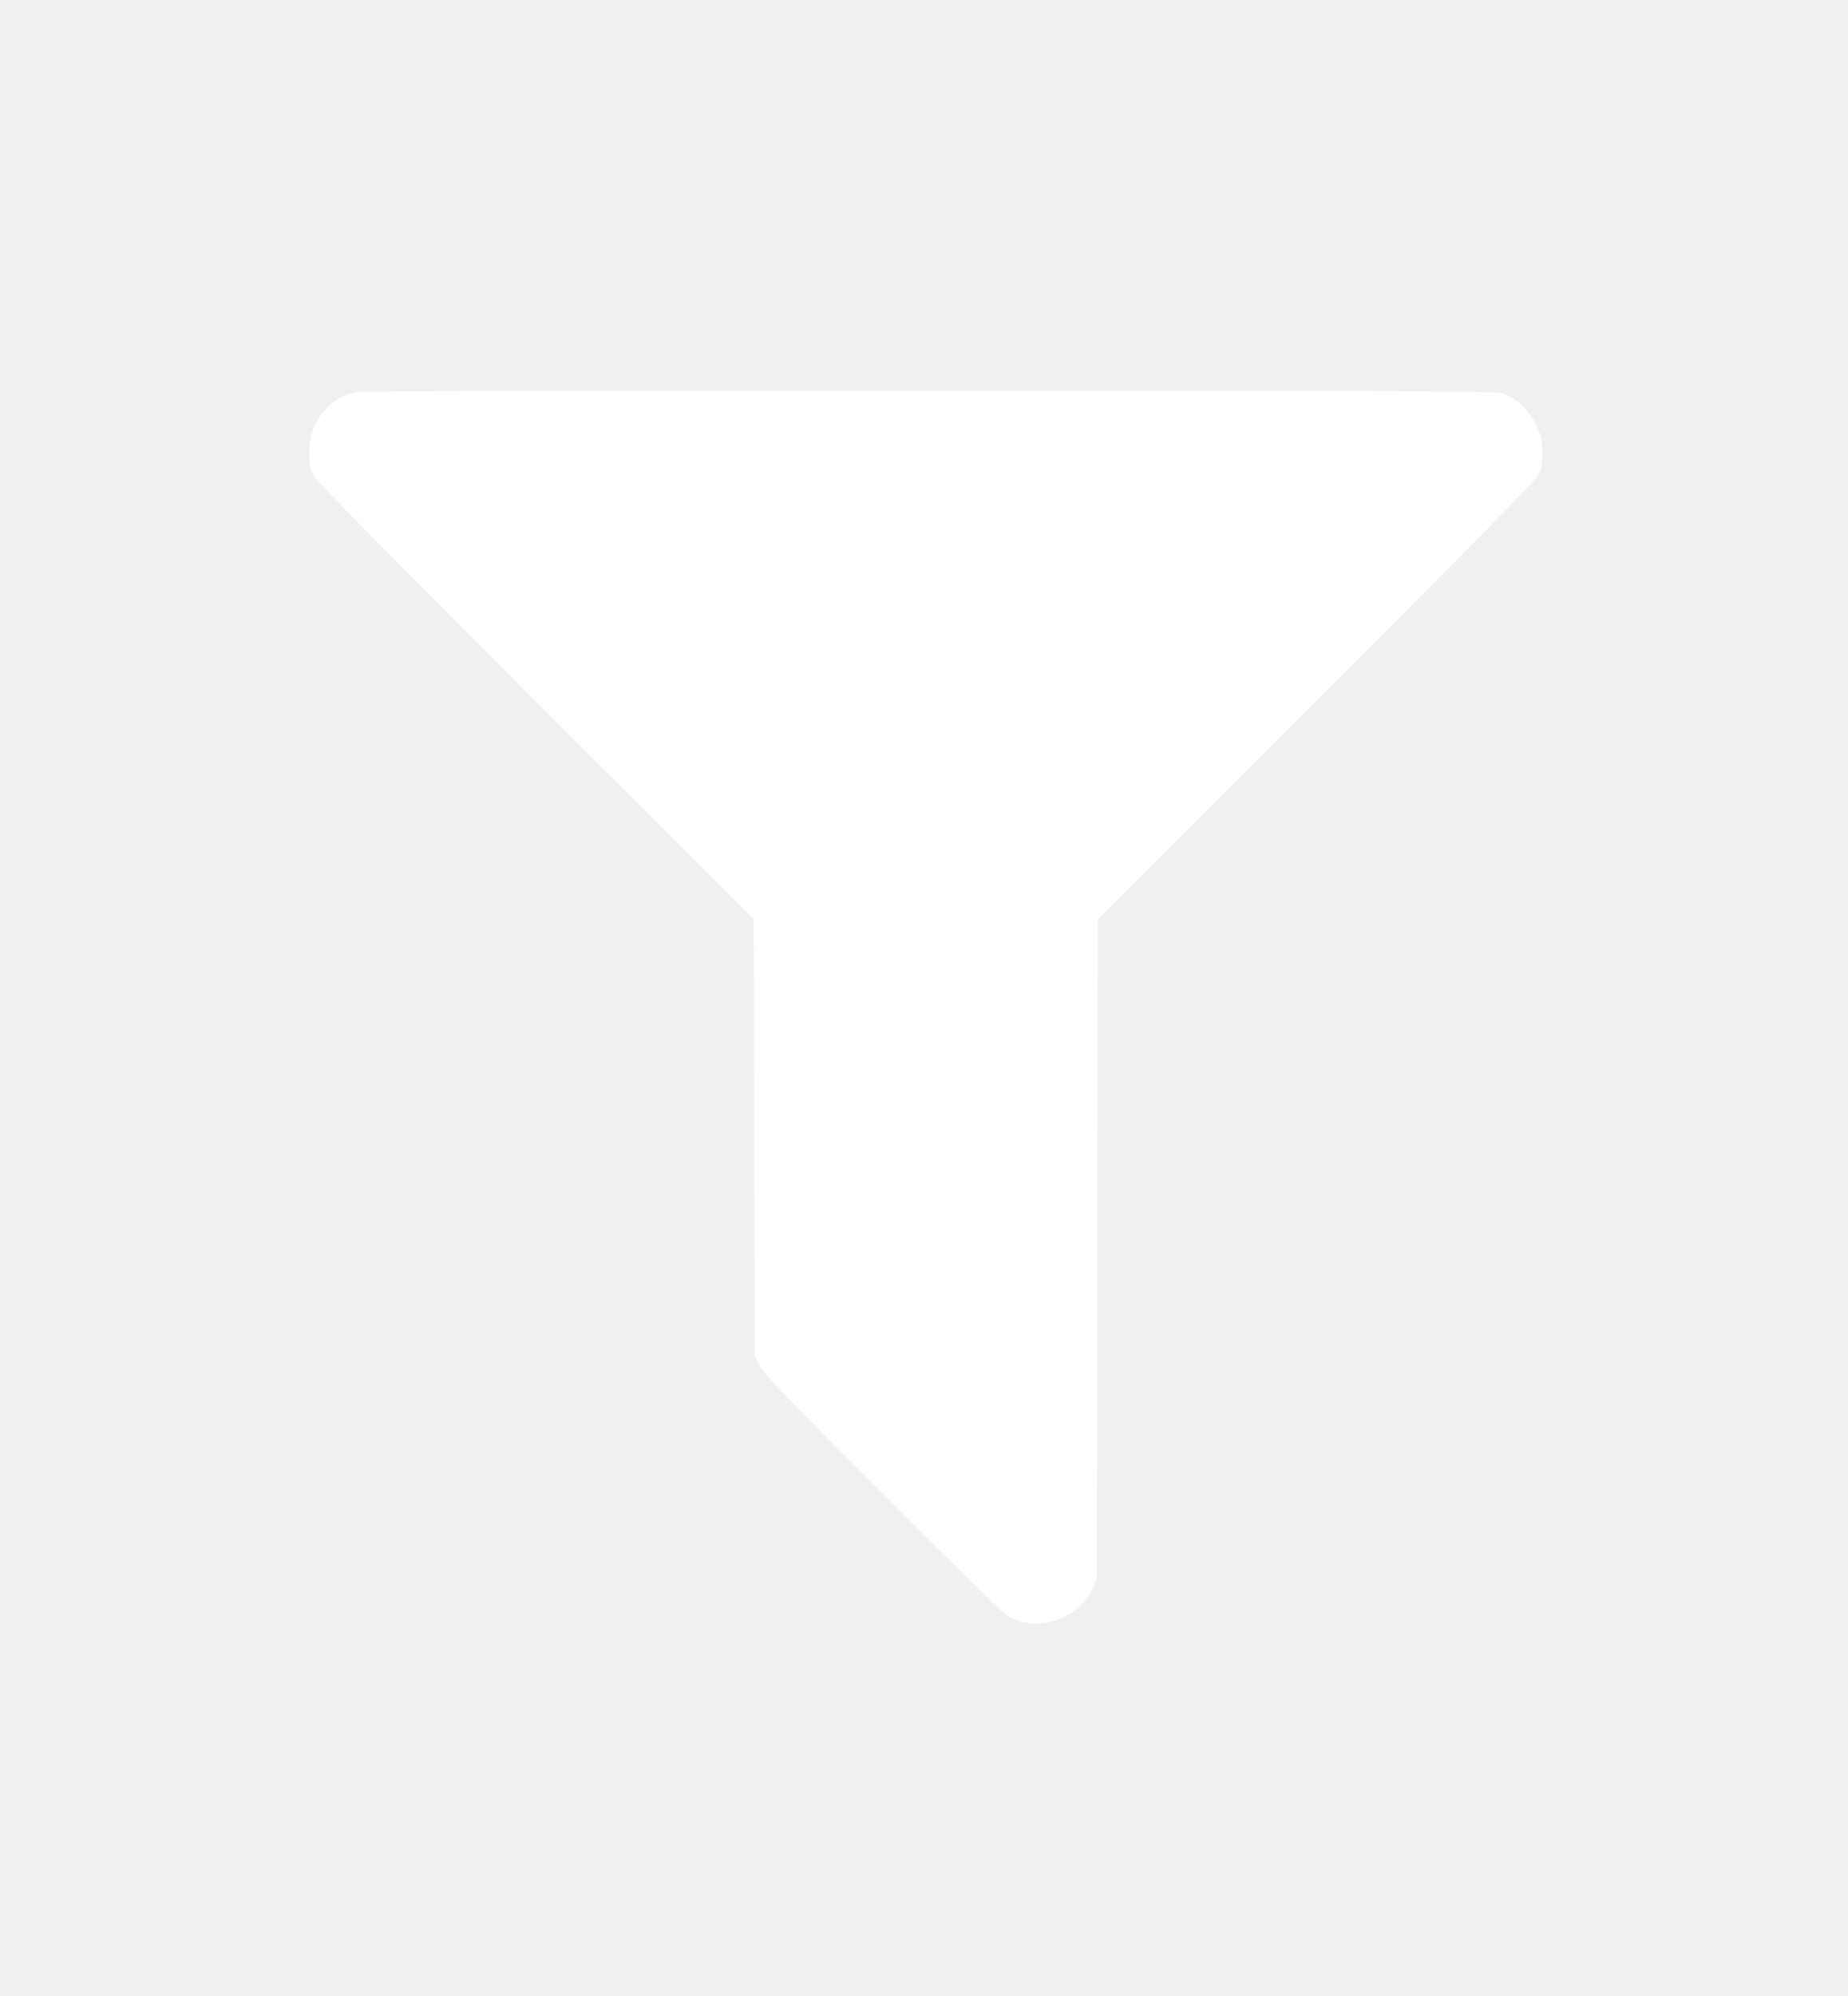
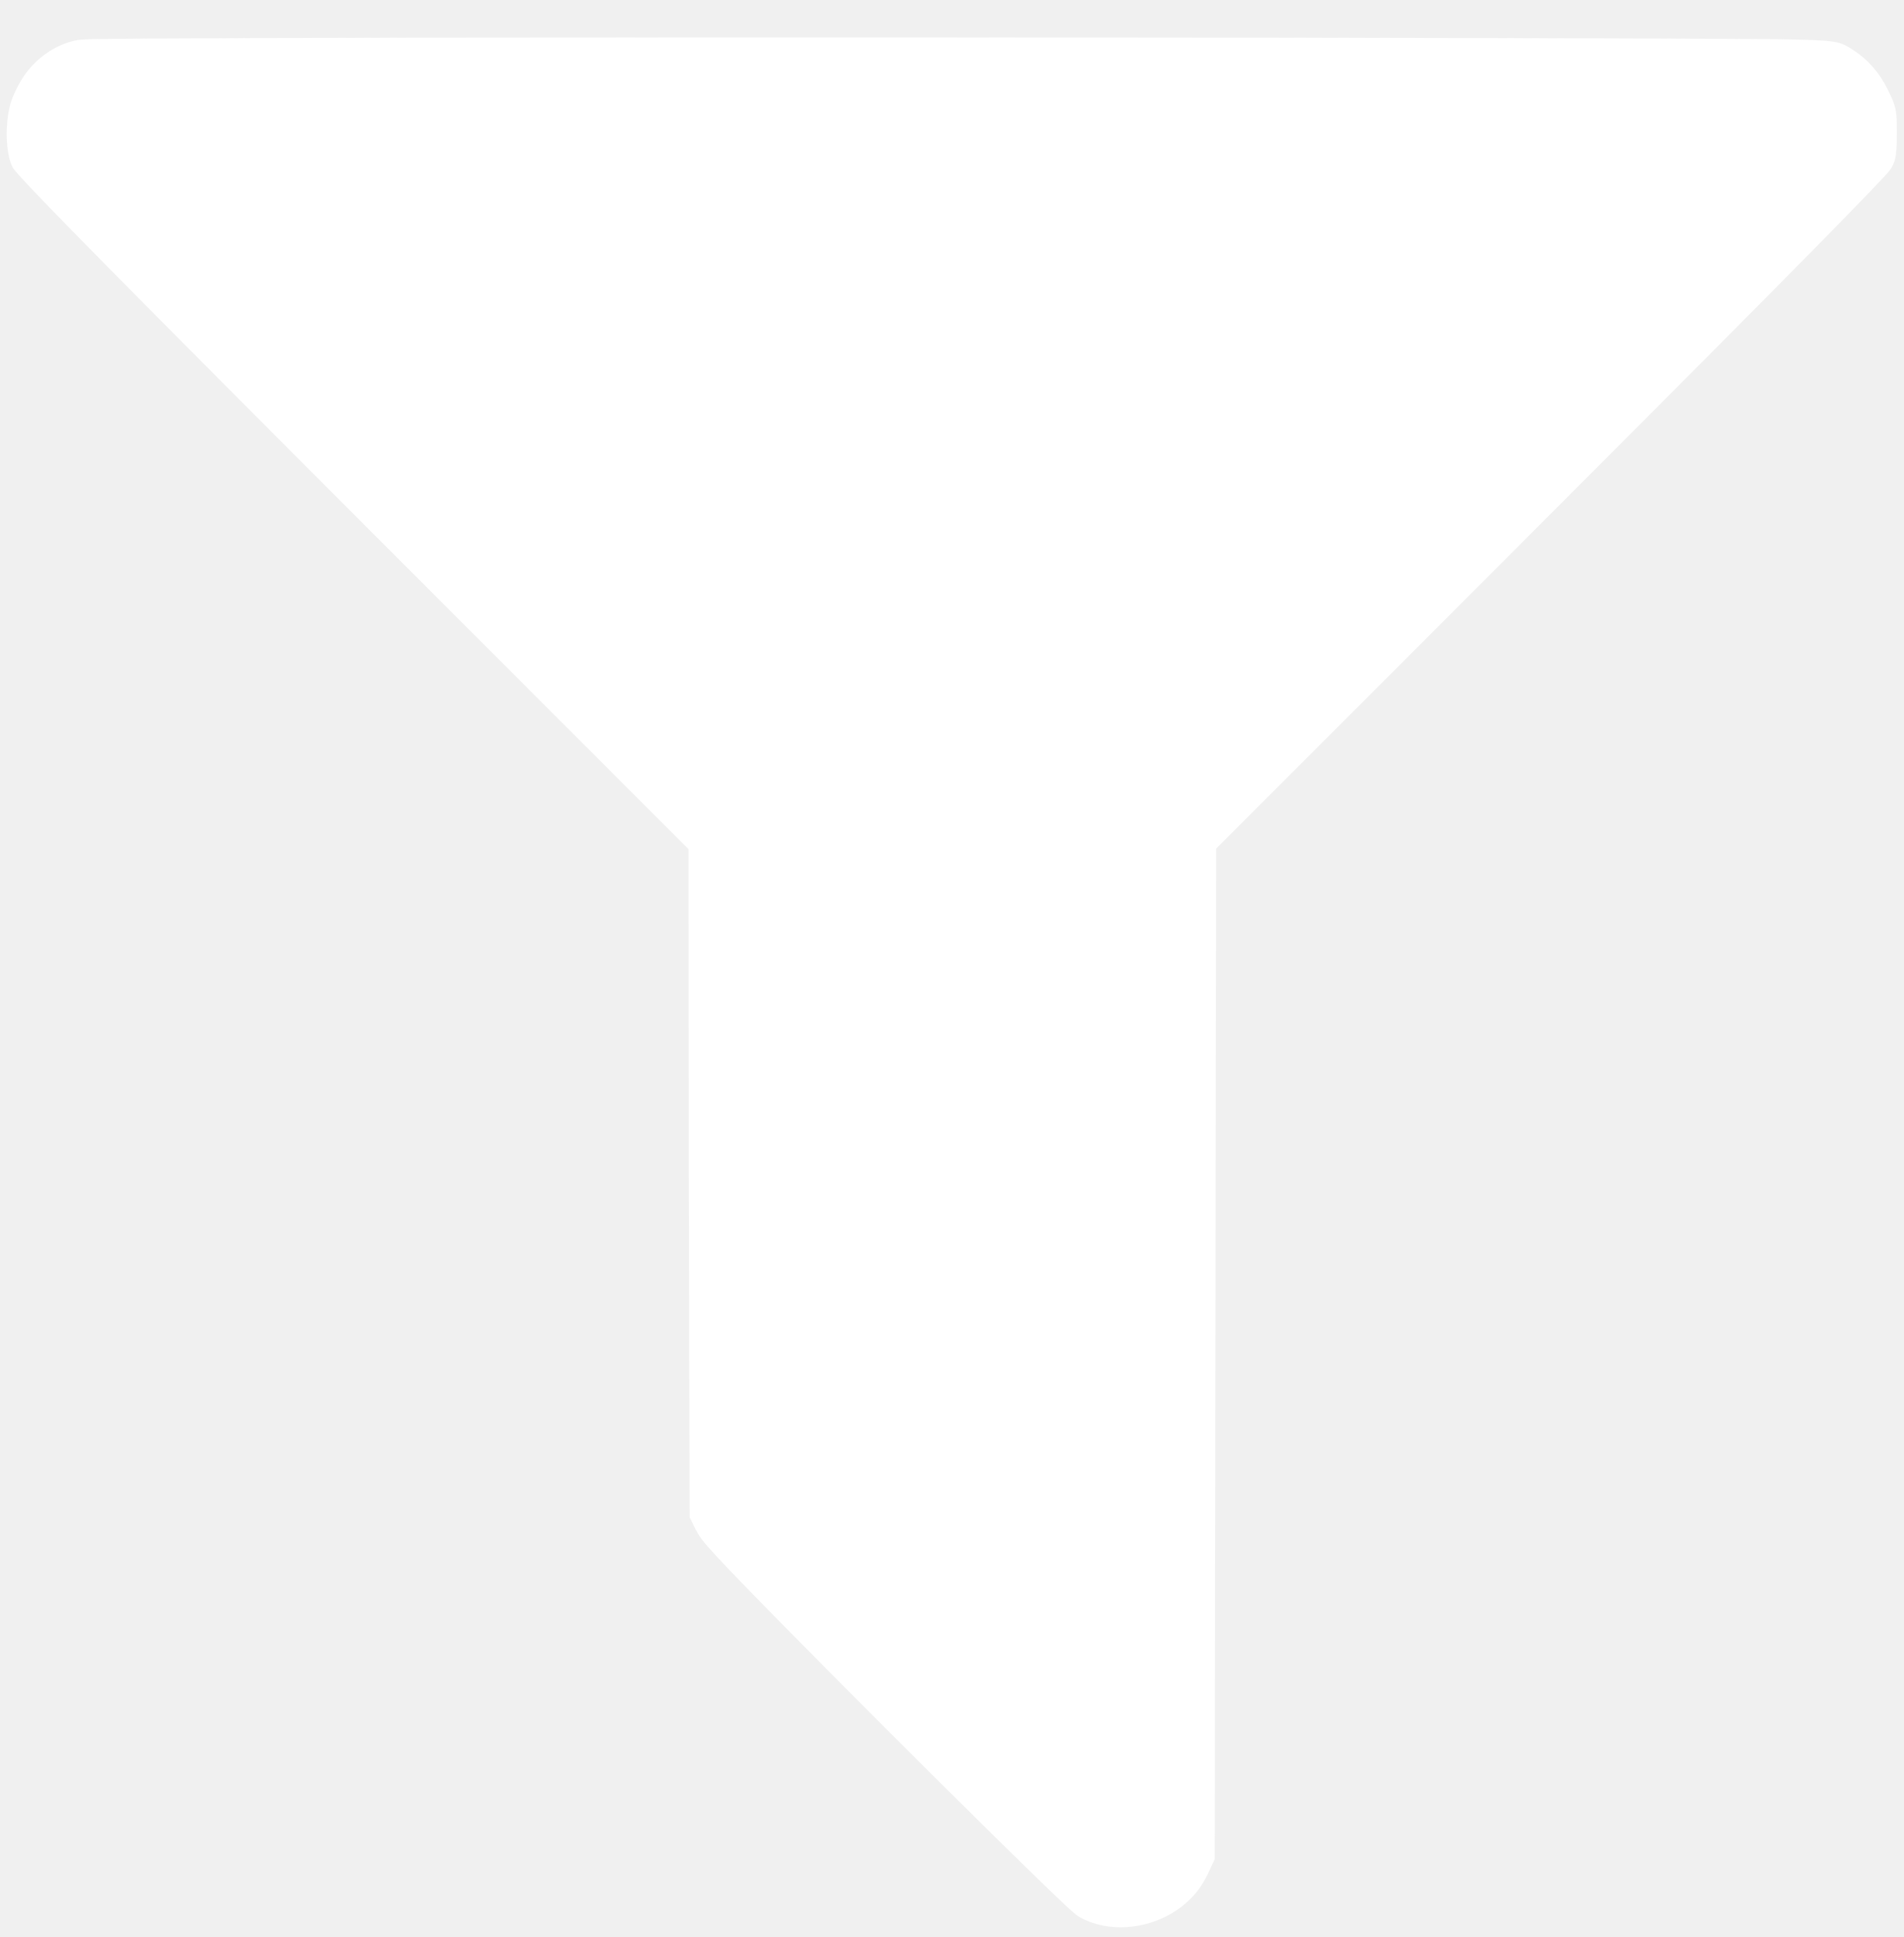
- <svg xmlns="http://www.w3.org/2000/svg" version="1.0" width="1000pt" height="1080pt" viewBox="0 0 1000 1080" preserveAspectRatio="xMidYMid meet">
-   <g transform="translate(0,1080) scale(0.1,-0.1)" fill="white" stroke="white">
-     <path d="M1931 8679 c-104 -20 -181 -83 -230 -188 -35 -76 -37 -205 -4 -266 13 -23 510 -528 1202 -1220 l1181 -1180 2 -1180 3 -1180 23 -50 c19 -41 143 -171 665 -693 353 -354 660 -654 682 -667 154 -91 382 -17 456 148 l24 52 3 1785 2 1785 1181 1180 c692 692 1189 1197 1202 1220 17 32 22 57 22 125 0 76 -4 92 -33 152 -37 77 -100 137 -170 165 -45 17 -170 18 -3107 19 -1683 1 -3080 -2 -3104 -7z" />
+ <svg xmlns="http://www.w3.org/2000/svg" version="1.0" width="2800pt" height="2850pt" viewBox="0 0 2800 2850" preserveAspectRatio="xMidYMid meet">
+   <g transform="translate(0,2850) scale(0.1,-0.1)" fill="white" stroke="white">
+     <path d="M3965 27940 c-1270 -4 -2421 -11 -2558 -15 -218 -6 -260 -10 -340 -31 -280 -75 -532 -253 -705 -499 -80 -114 -175 -304 -206 -417 -86 -302 -72 -739 29 -938 67 -132 1549 -1634 6357 -6445 l3588 -3589 1 -2416 c0 -1328 4 -3540 8 -4915 l7 -2500 67 -135 c73 -149 113 -203 318 -427 608 -667 4320 -4380 5153 -5155 139 -129 172 -154 250 -192 494 -242 1167 -116 1576 294 120 120 196 233 287 430 l72 155 10 7434 11 7435 3818 3820 c3912 3915 5602 5622 6032 6091 141 153 164 239 164 615 1 341 -9 389 -135 644 -120 243 -286 434 -494 571 -218 143 -249 148 -965 165 -1037 25 -16215 38 -22345 20z" />
  </g>
</svg>
